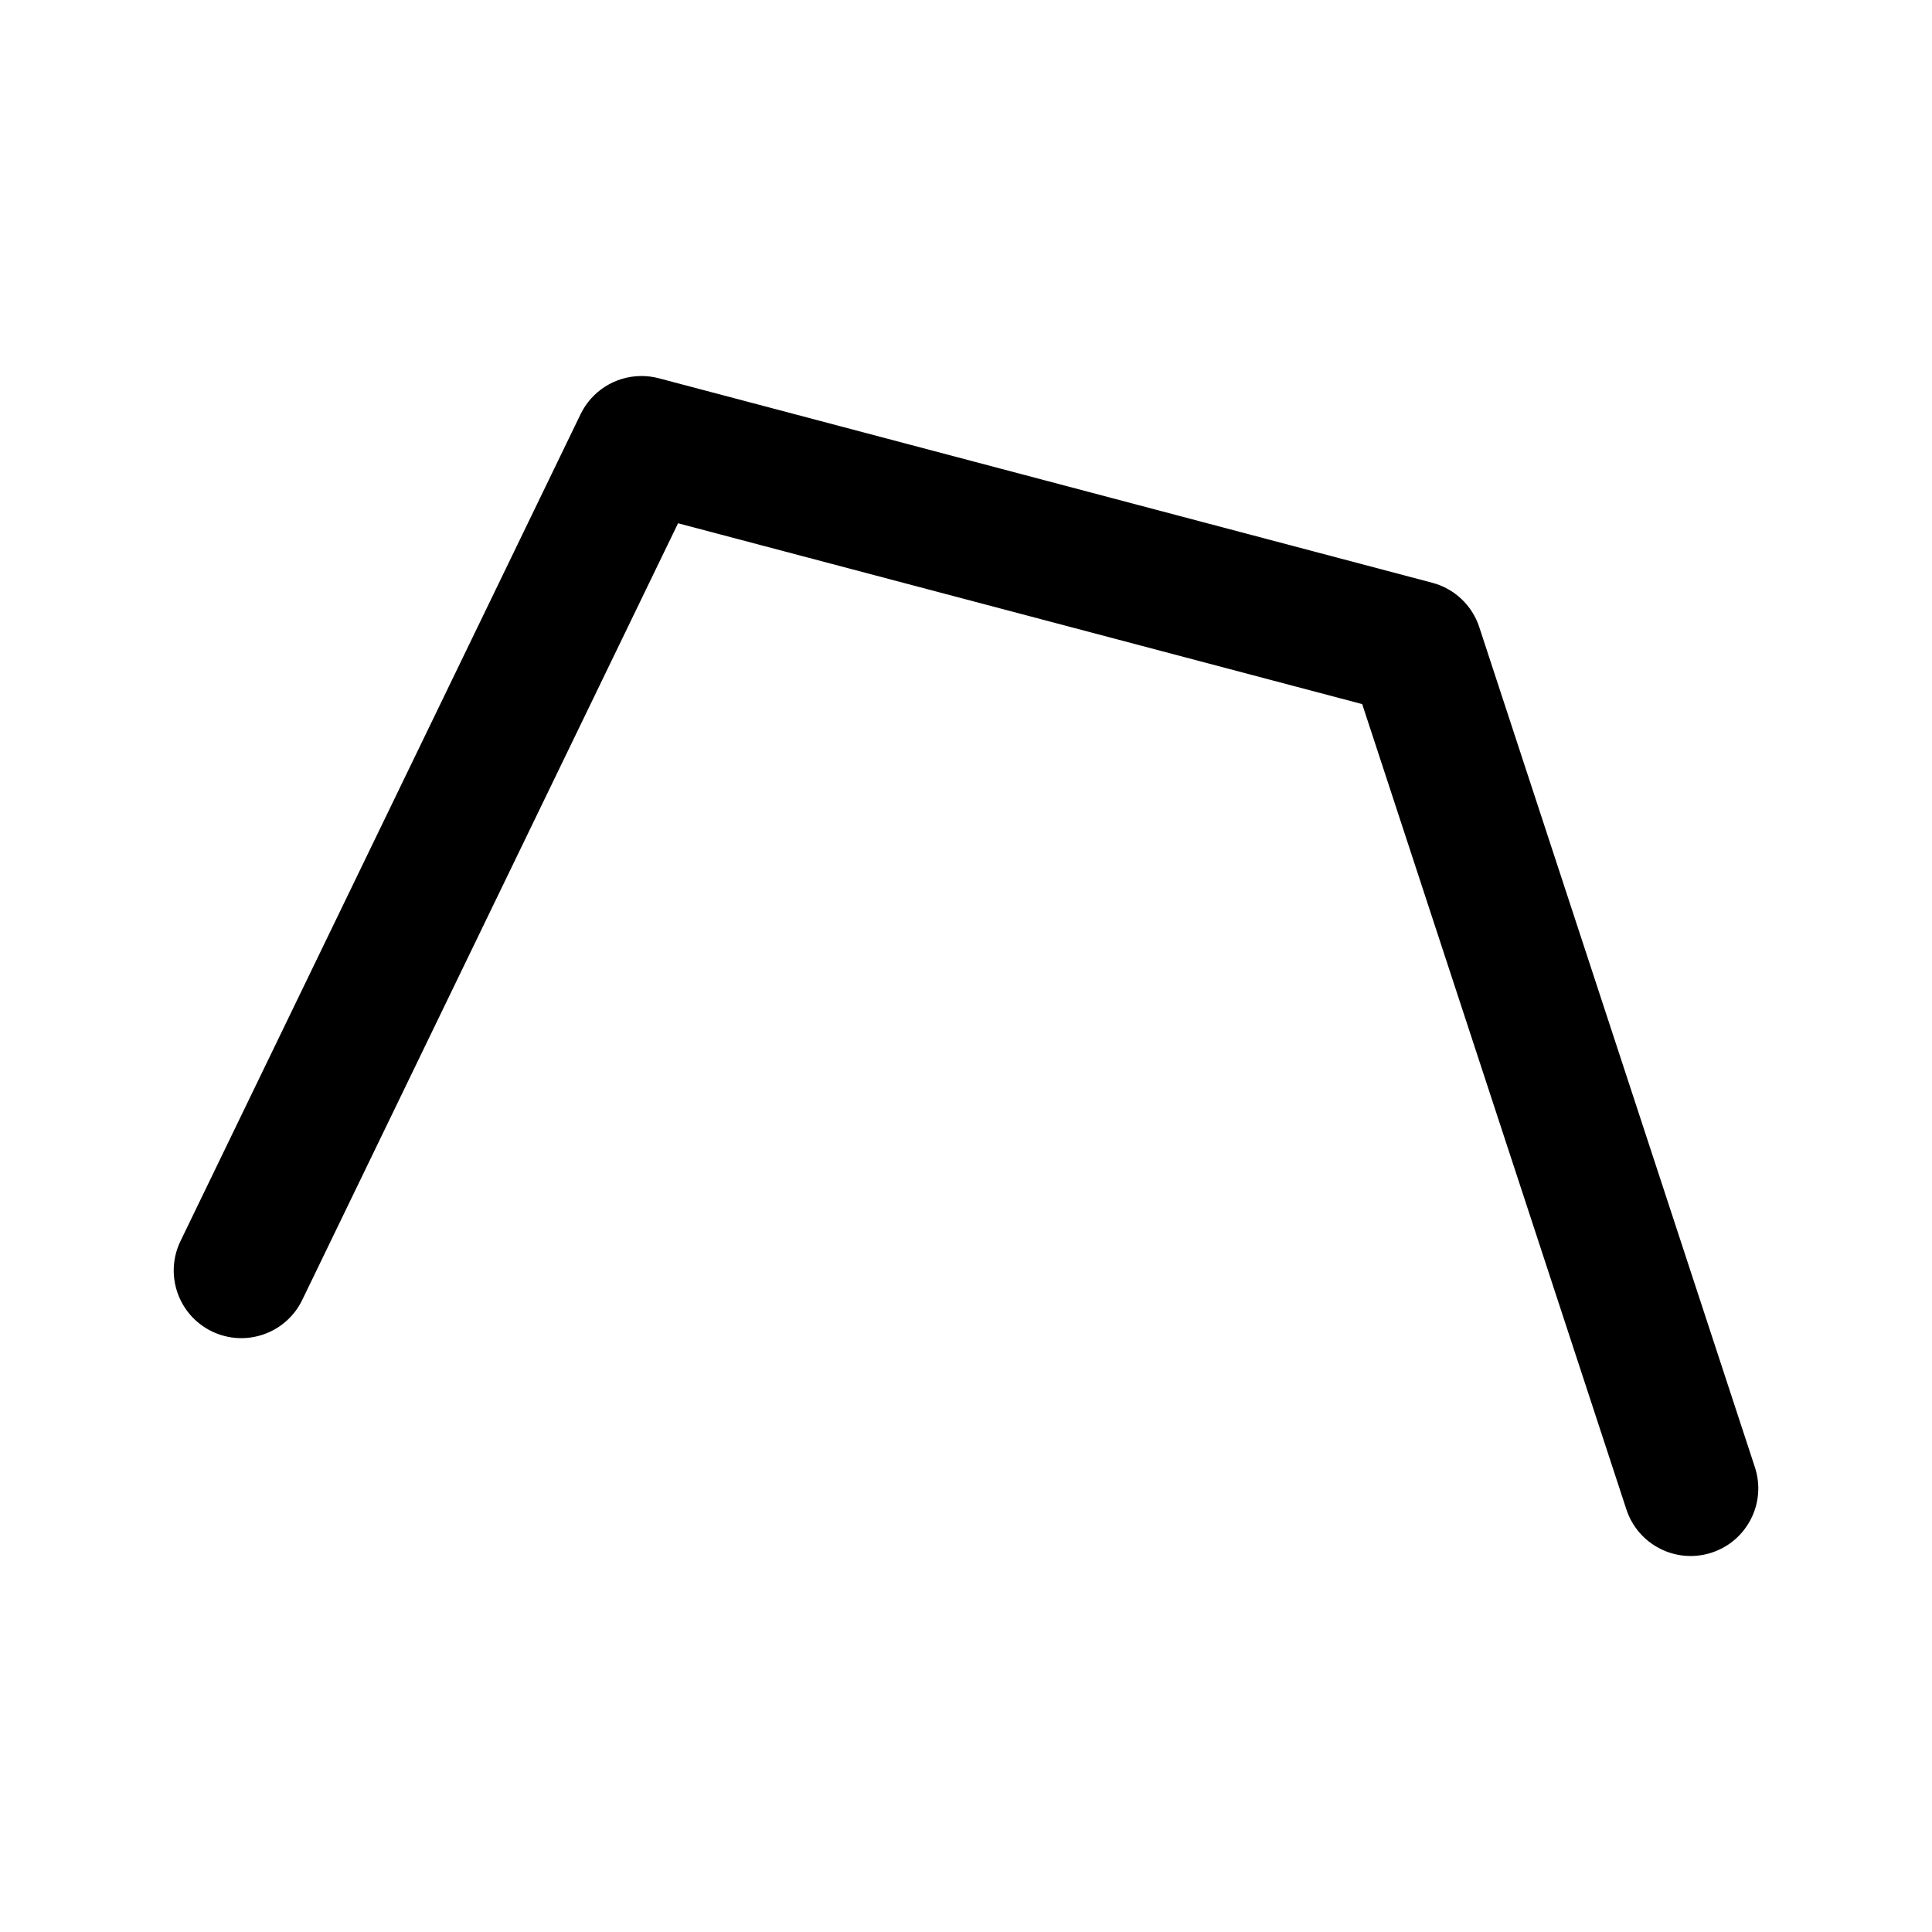
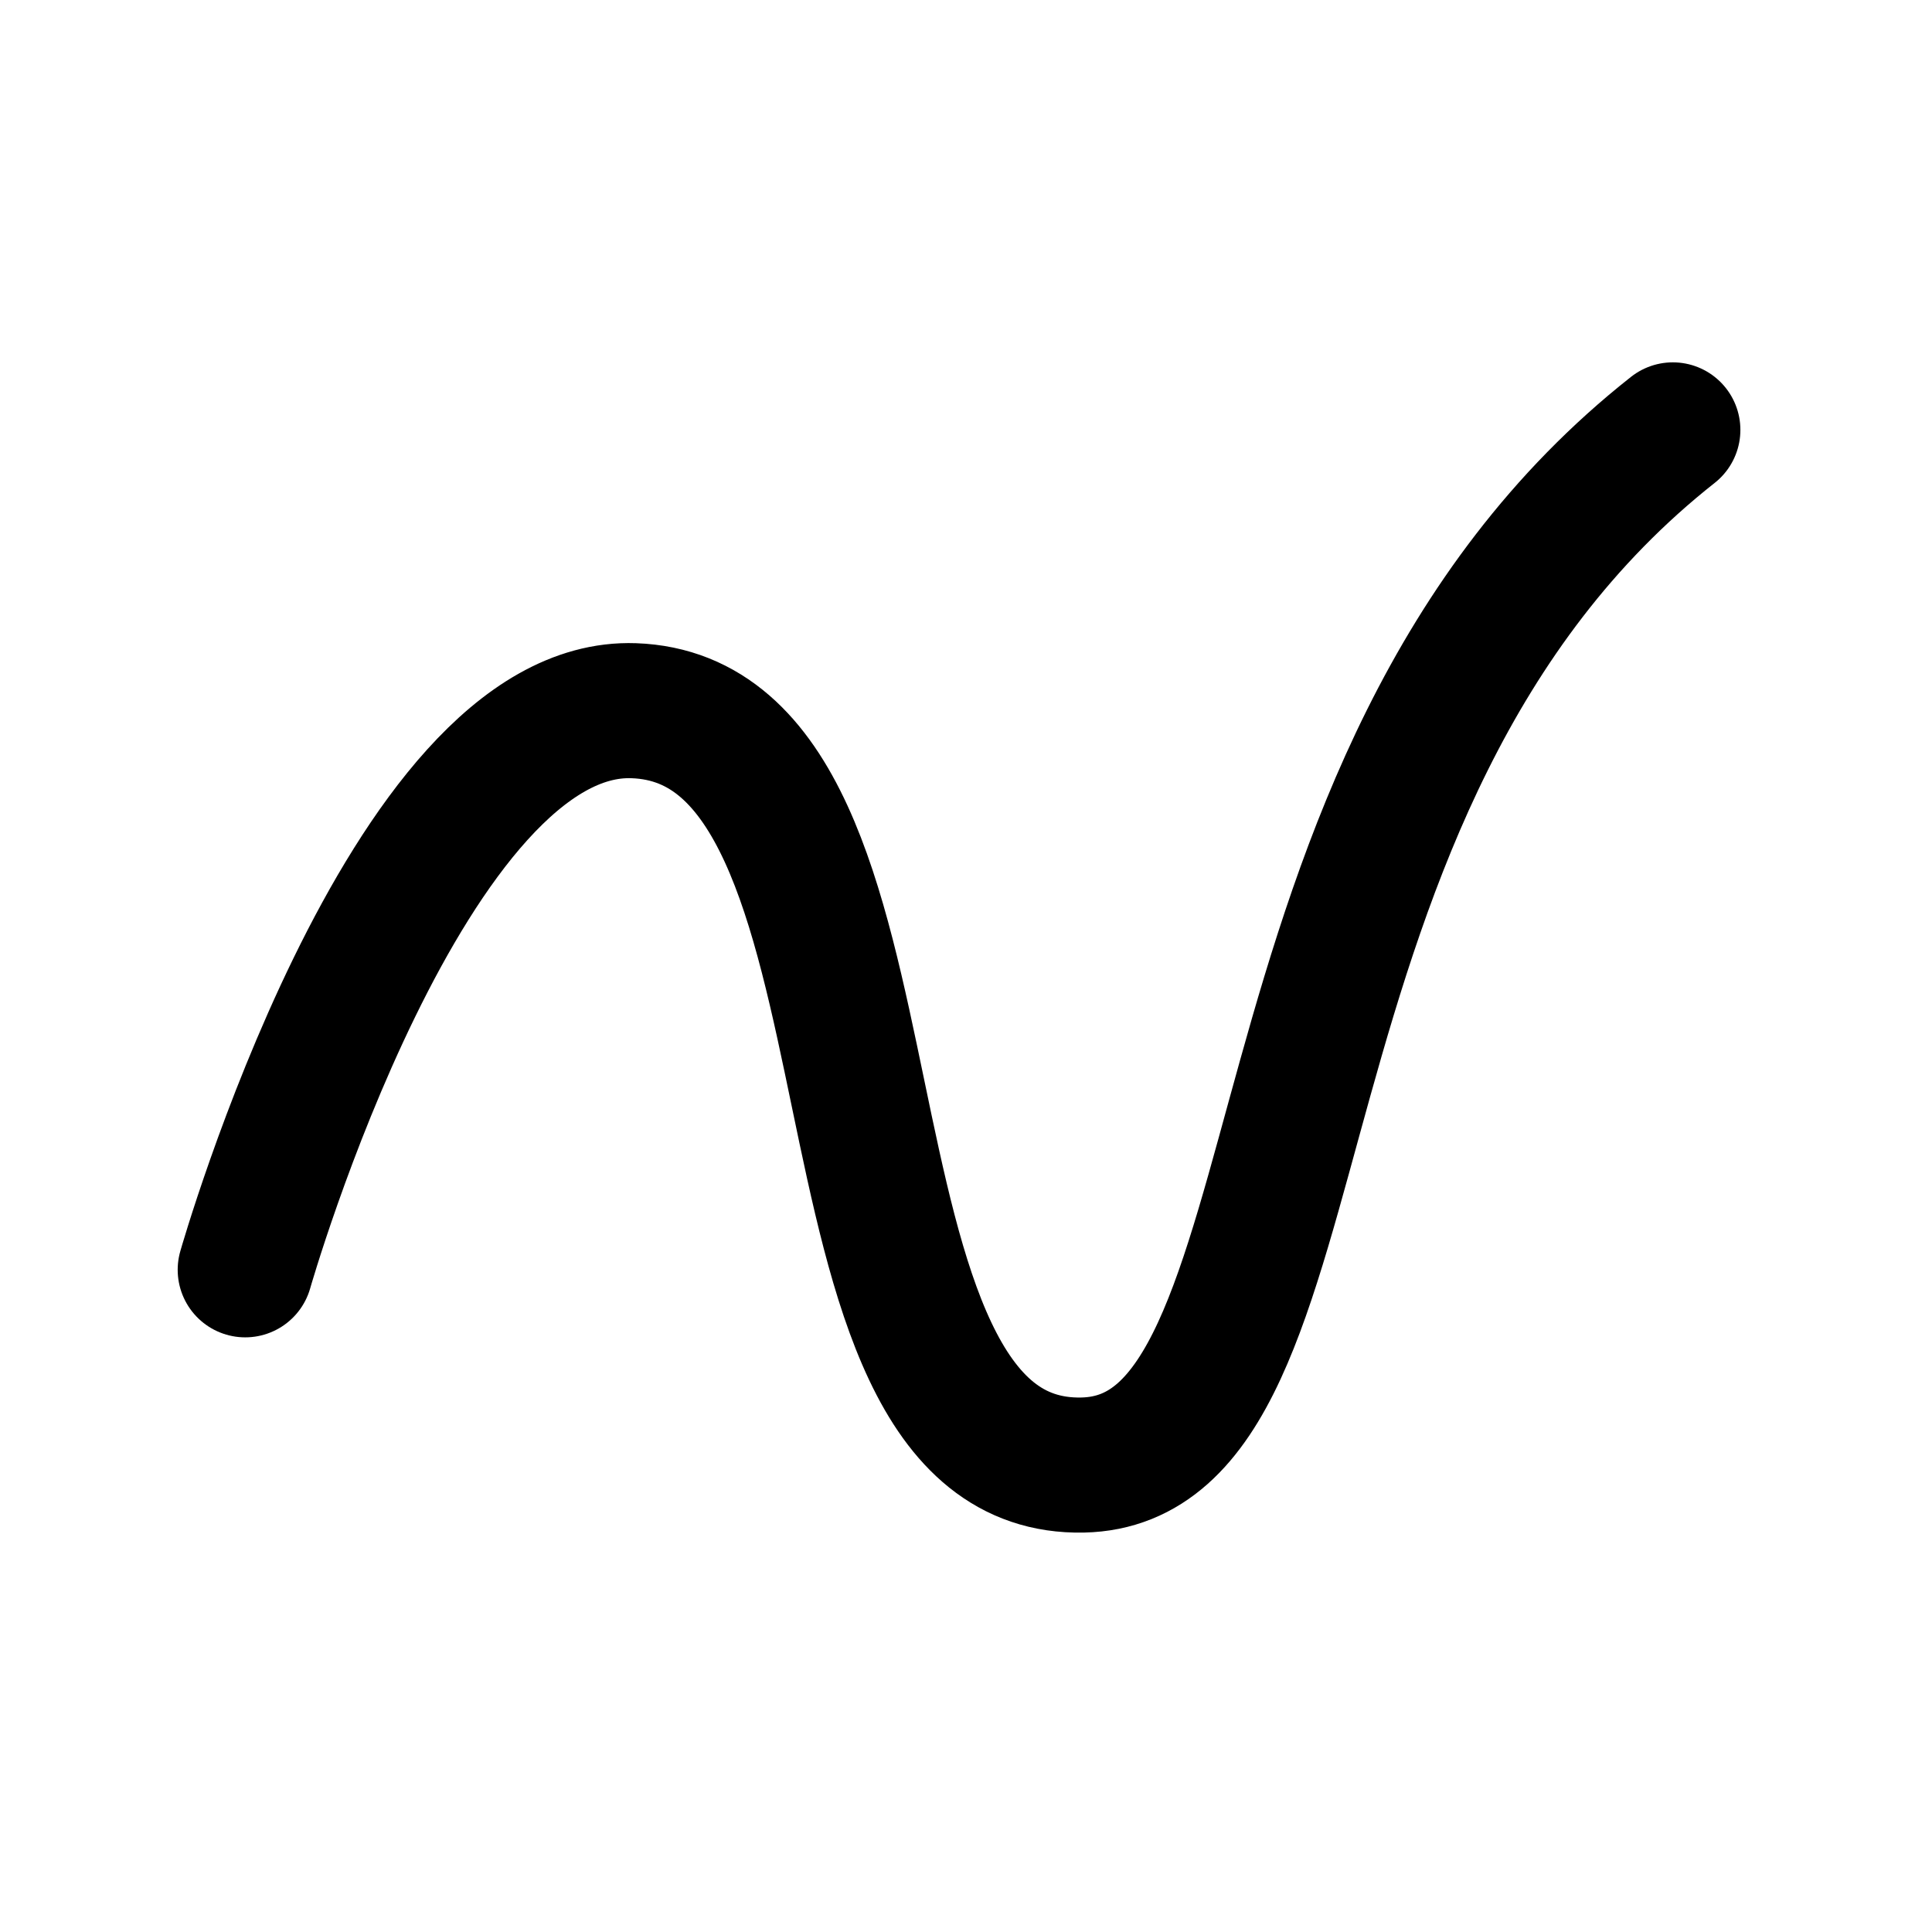
<svg xmlns="http://www.w3.org/2000/svg" version="1.1" width="100" height="100" id="svg4460">
  <defs id="defs4462" />
-   <path id="path864" d="M 33.162,19.463 A 3.5,3.5 0 0 0 30.051,21.438 L 9.342,64.238 a 3.5,3.5 0 0 0 1.625,4.674 3.5,3.5 0 0 0 4.676,-1.625 l 19.453,-40.203 35.412,9.361 13.674,41.684 a 3.5,3.5 0 0 0 4.418,2.234 3.5,3.5 0 0 0 2.234,-4.416 L 76.566,32.457 a 3.5,3.5 0 0 0 -2.432,-2.293 L 34.096,19.578 a 3.5,3.5 0 0 0 -0.934,-0.115 z" style="color:#000000;font-style:normal;font-variant:normal;font-weight:normal;font-stretch:normal;font-size:medium;line-height:normal;font-family:sans-serif;font-variant-ligatures:normal;font-variant-position:normal;font-variant-caps:normal;font-variant-numeric:normal;font-variant-alternates:normal;font-variant-east-asian:normal;font-feature-settings:normal;font-variation-settings:normal;text-indent:0;text-align:start;text-decoration:none;text-decoration-line:none;text-decoration-style:solid;text-decoration-color:#000000;letter-spacing:normal;word-spacing:normal;text-transform:none;writing-mode:lr-tb;direction:ltr;text-orientation:mixed;dominant-baseline:auto;baseline-shift:baseline;text-anchor:start;white-space:normal;shape-padding:0;shape-margin:0;inline-size:0;clip-rule:nonzero;display:inline;overflow:visible;visibility:visible;isolation:auto;mix-blend-mode:normal;color-interpolation:sRGB;color-interpolation-filters:linearRGB;solid-color:#000000;solid-opacity:1;vector-effect:none;fill:rgb(0, 0, 0);fill-opacity:1;fill-rule:nonzero;stroke:none;stroke-width:7;stroke-linecap:round;stroke-linejoin:round;stroke-miterlimit:4;stroke-dasharray:none;stroke-dashoffset:0;stroke-opacity:1;color-rendering:auto;image-rendering:auto;shape-rendering:auto;text-rendering:auto;enable-background:accumulate;stop-color:#000000" />
+   <path style="fill:none;stroke:#000000;stroke-width:6.992;stroke-linecap:round;stroke-linejoin:round;stroke-dasharray:none;stroke-opacity:1" d="m 12.693,65.725 c 0,0 8.37,-29.352 20.109,-28.939 15.136,0.533 8.098,39.371 23.24,39.044 13.175,-0.285 7.356,-35.288 30.544,-53.579" id="path1" />
</svg>
